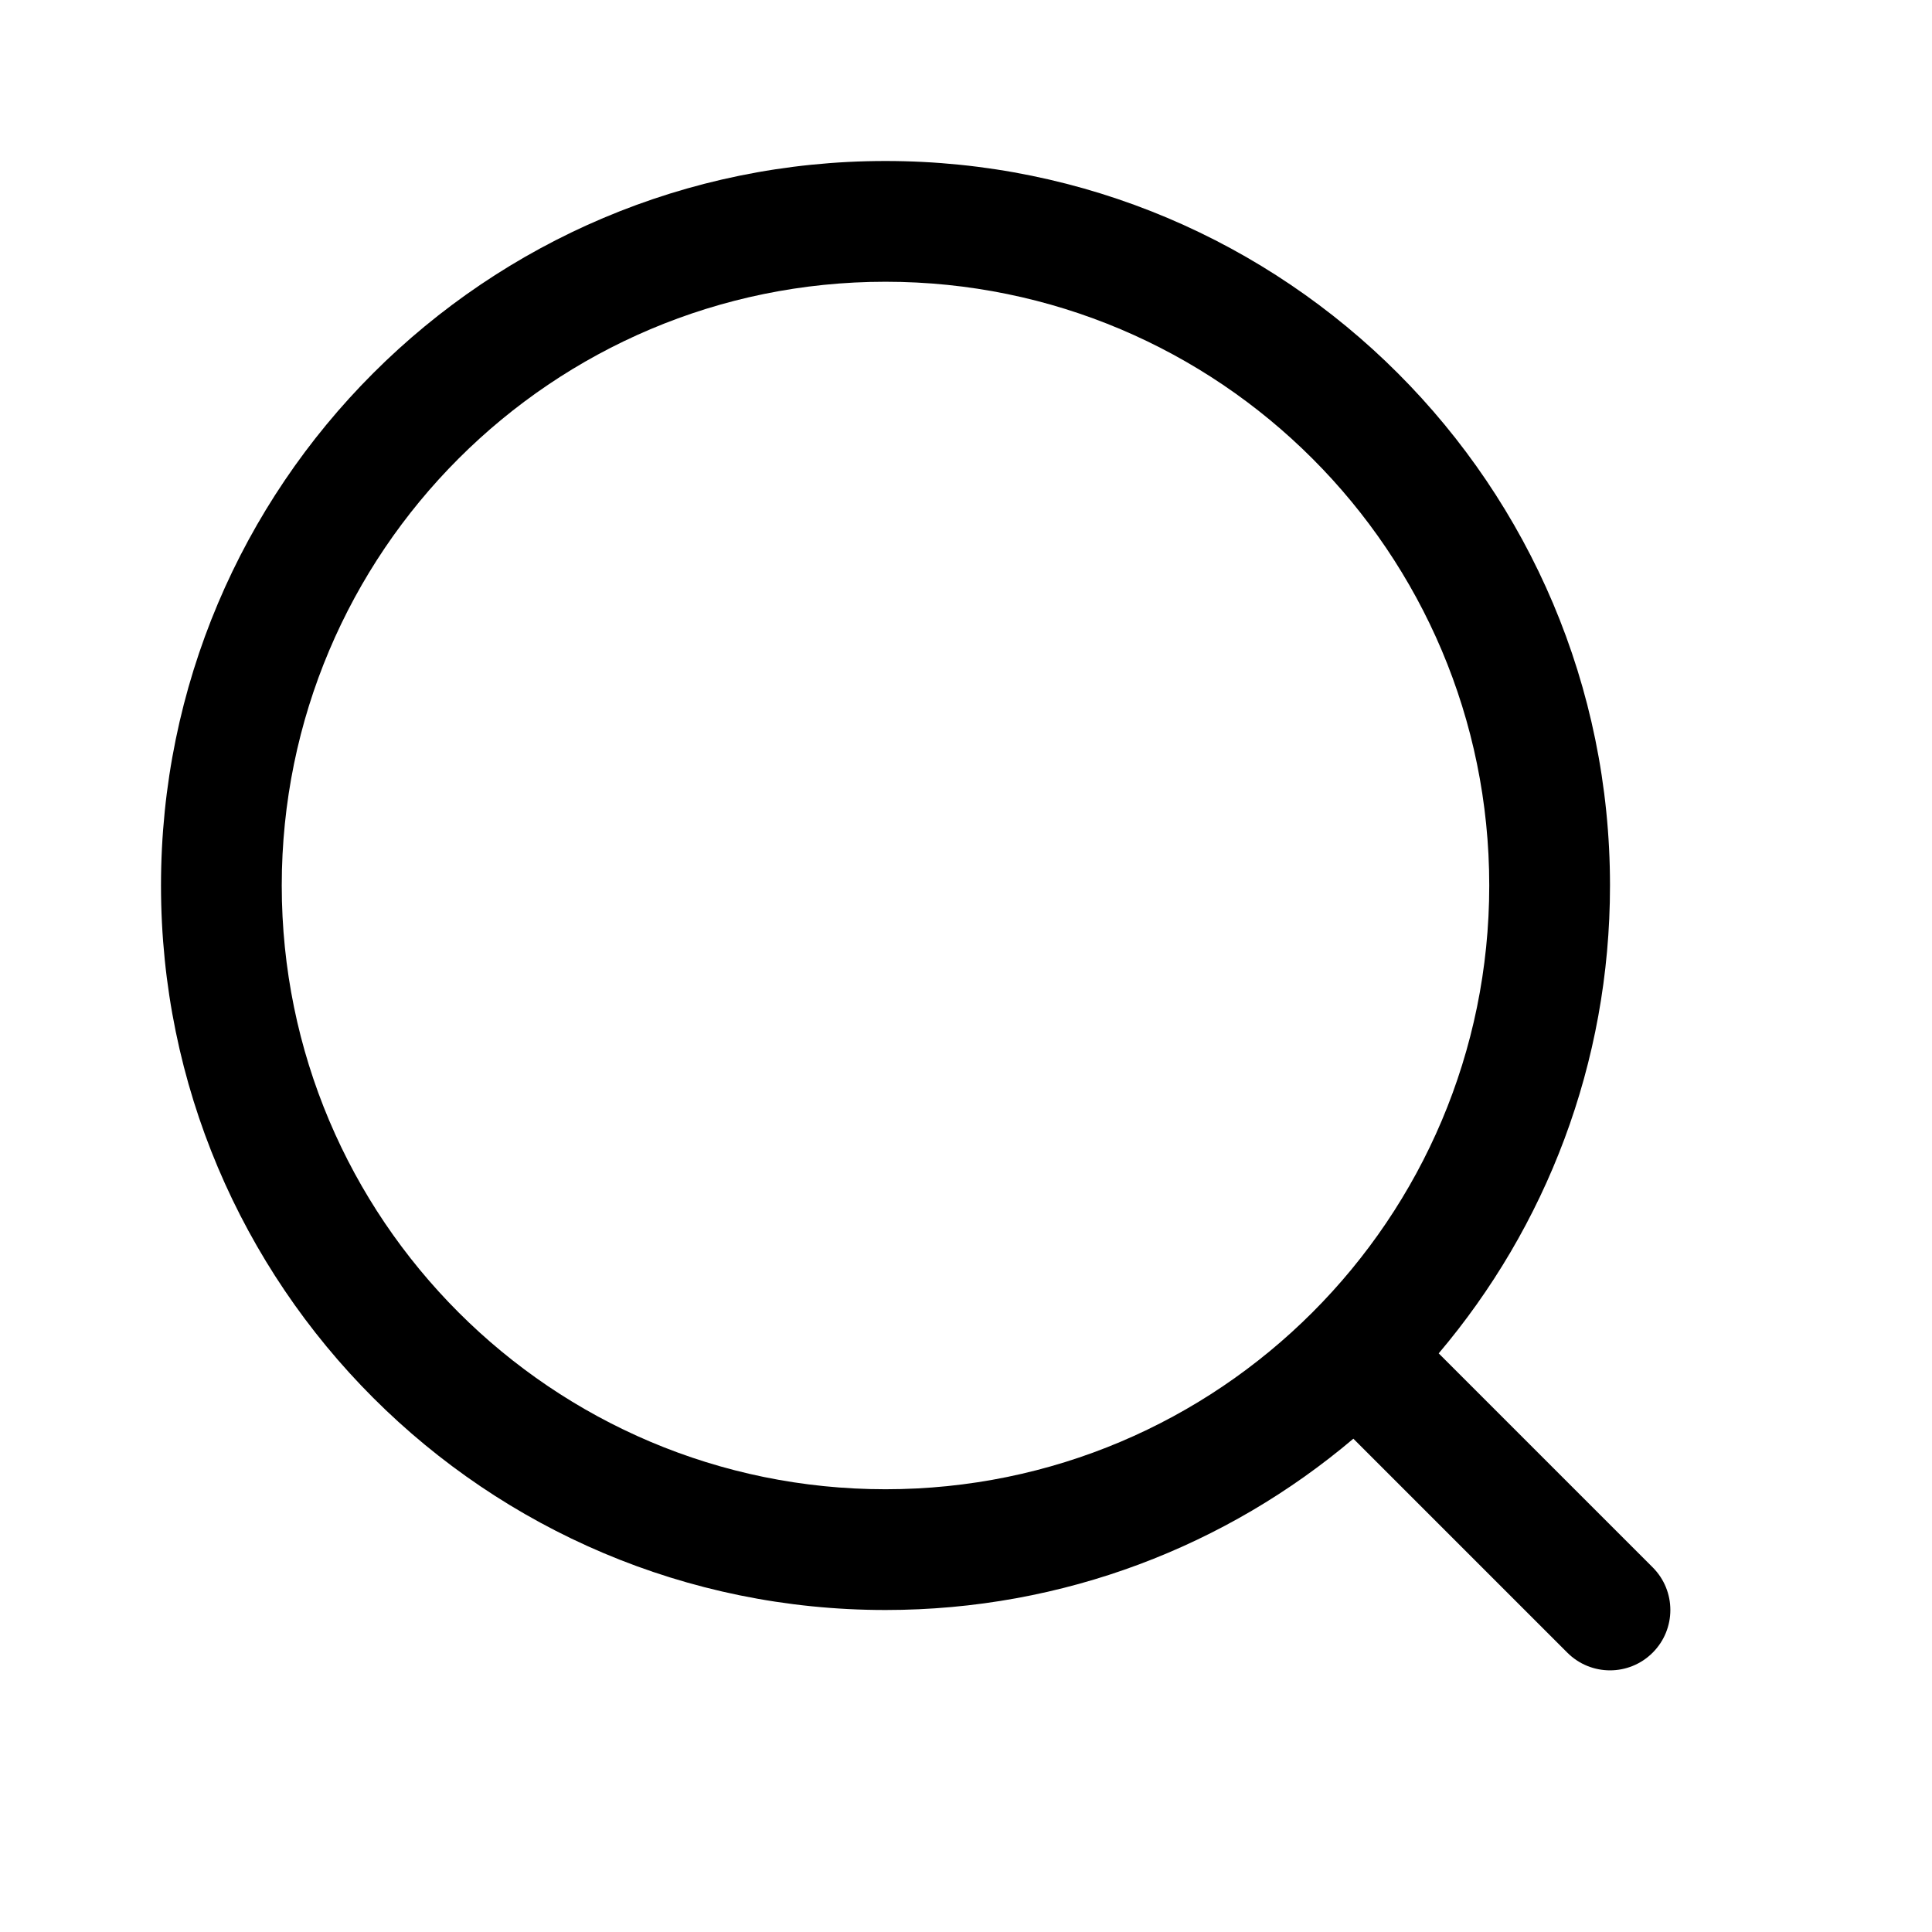
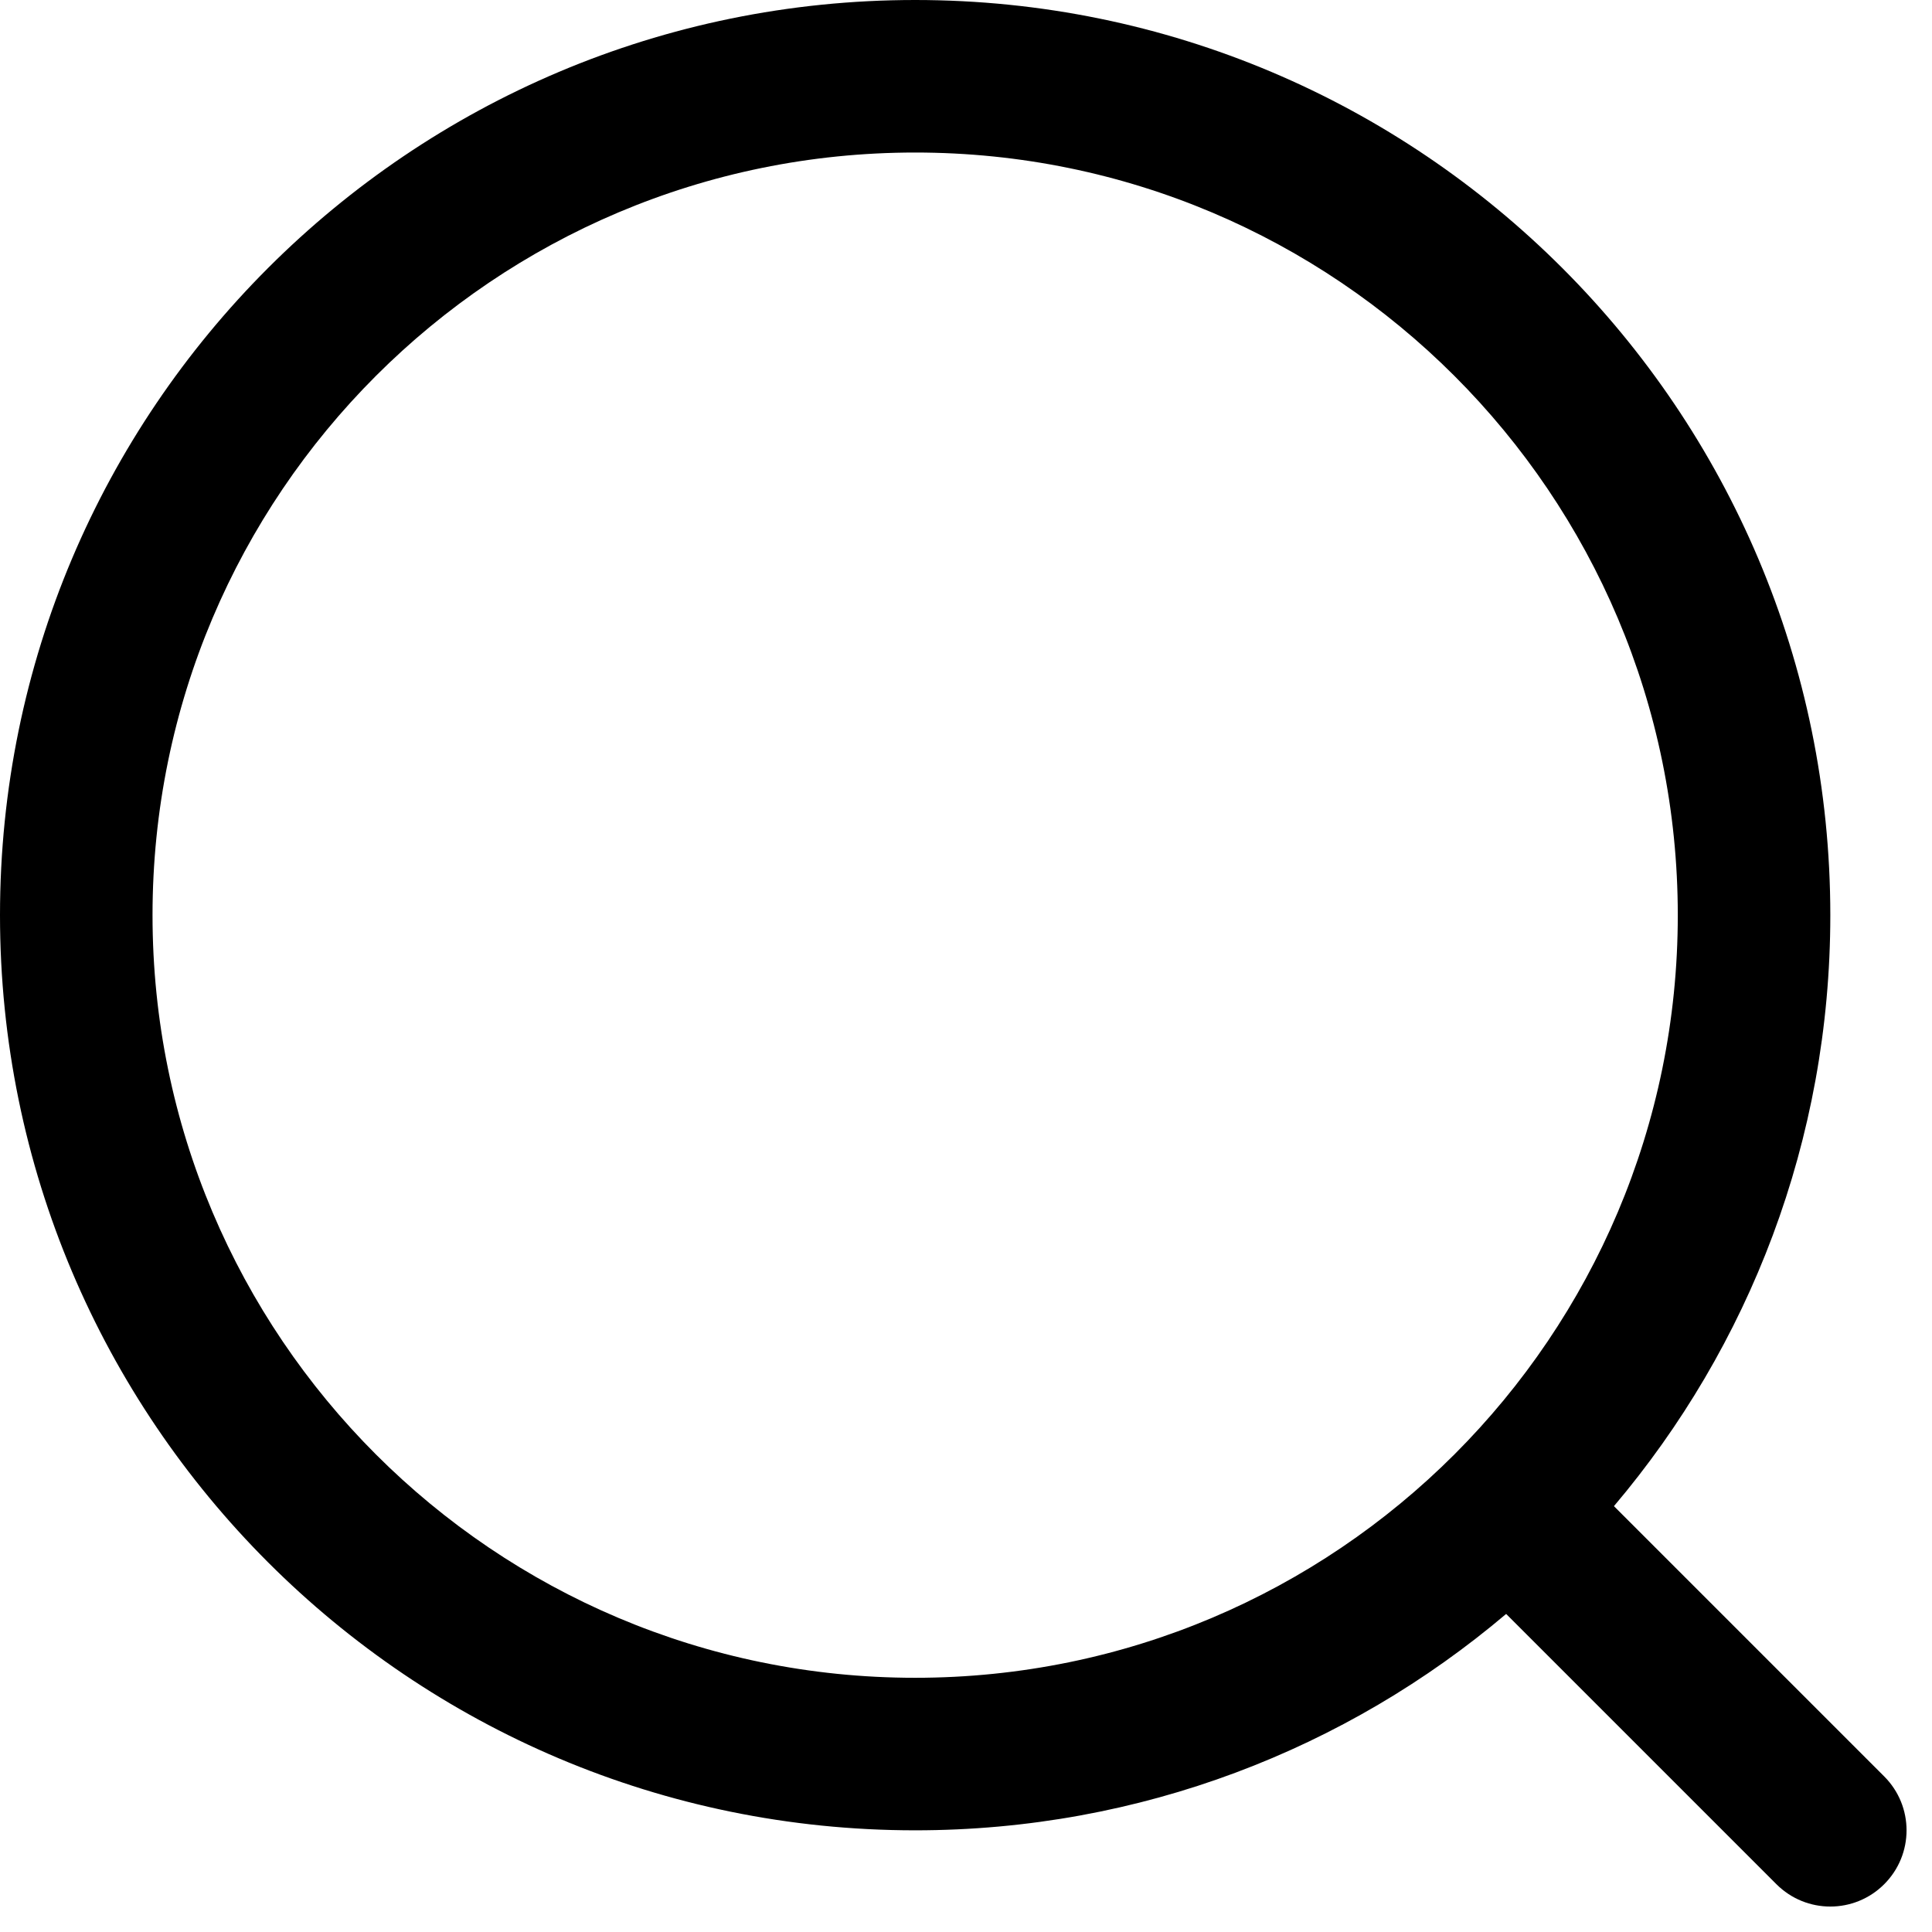
- <svg xmlns="http://www.w3.org/2000/svg" width="24" height="24" viewBox="0 0 24 24" fill="none">
-   <path fill-rule="evenodd" clip-rule="evenodd" d="M17.872 16.812C19.2 15.244 20 13.215 20 11C20 6.029 15.971 2 11 2C6.029 2 2 6.029 2 11C2 15.971 6.029 20 11 20C13.215 20 15.244 19.2 16.812 17.872L19.47 20.53C19.763 20.823 20.237 20.823 20.53 20.53C20.823 20.237 20.823 19.763 20.53 19.47L17.872 16.812ZM18.5 11C18.5 15.142 15.142 18.5 11 18.5C6.858 18.5 3.5 15.142 3.5 11C3.5 6.858 6.858 3.5 11 3.5C15.142 3.5 18.5 6.858 18.5 11Z" fill="black" />
+ <svg xmlns="http://www.w3.org/2000/svg" width="19" height="19" viewBox="0 0 19 19" fill="none">
+   <path fill-rule="evenodd" clip-rule="evenodd" d="M15.872 14.812C17.2 13.244 18 11.215 18 9C18 4.029 13.971 0 9 0C4.029 0 0 4.029 0 9C0 13.971 4.029 18 9 18C11.215 18 13.244 17.2 14.812 15.872L17.47 18.53C17.763 18.823 18.237 18.823 18.53 18.53C18.823 18.237 18.823 17.763 18.53 17.47L15.872 14.812ZM16.5 9C16.5 13.142 13.142 16.5 9 16.5C4.858 16.5 1.5 13.142 1.5 9C1.5 4.858 4.858 1.5 9 1.5C13.142 1.5 16.5 4.858 16.5 9Z" fill="black" />
</svg>
